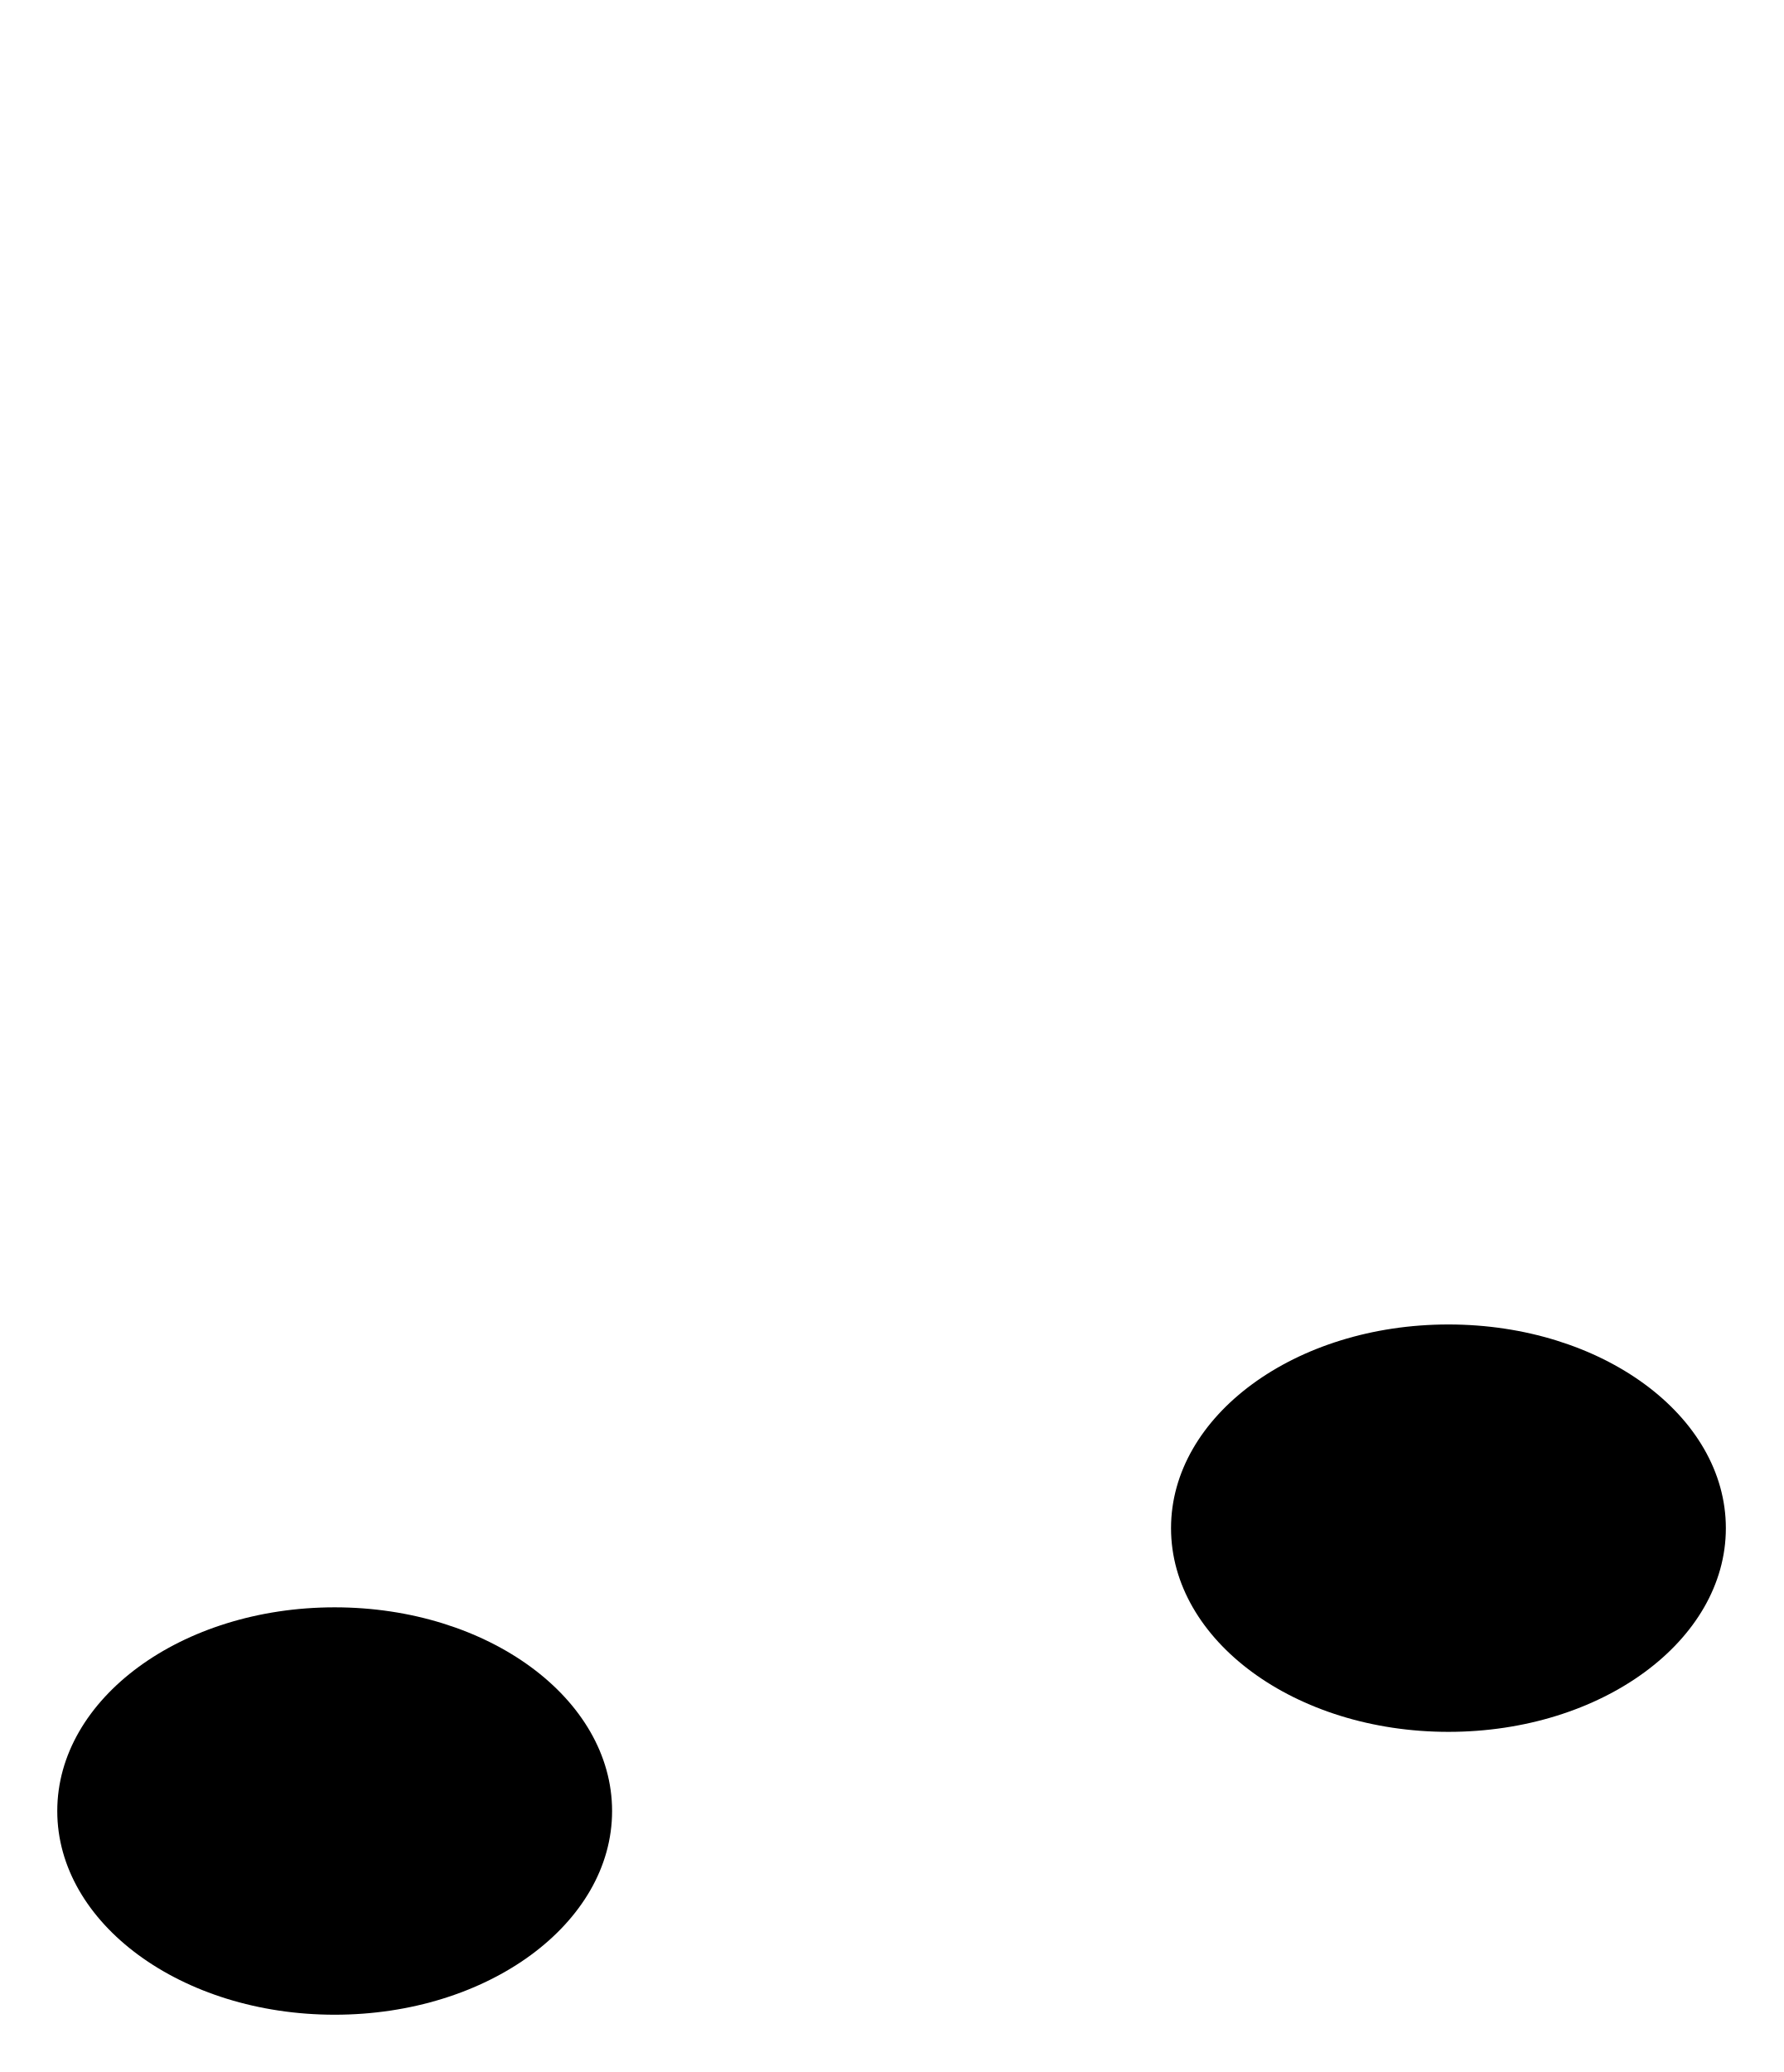
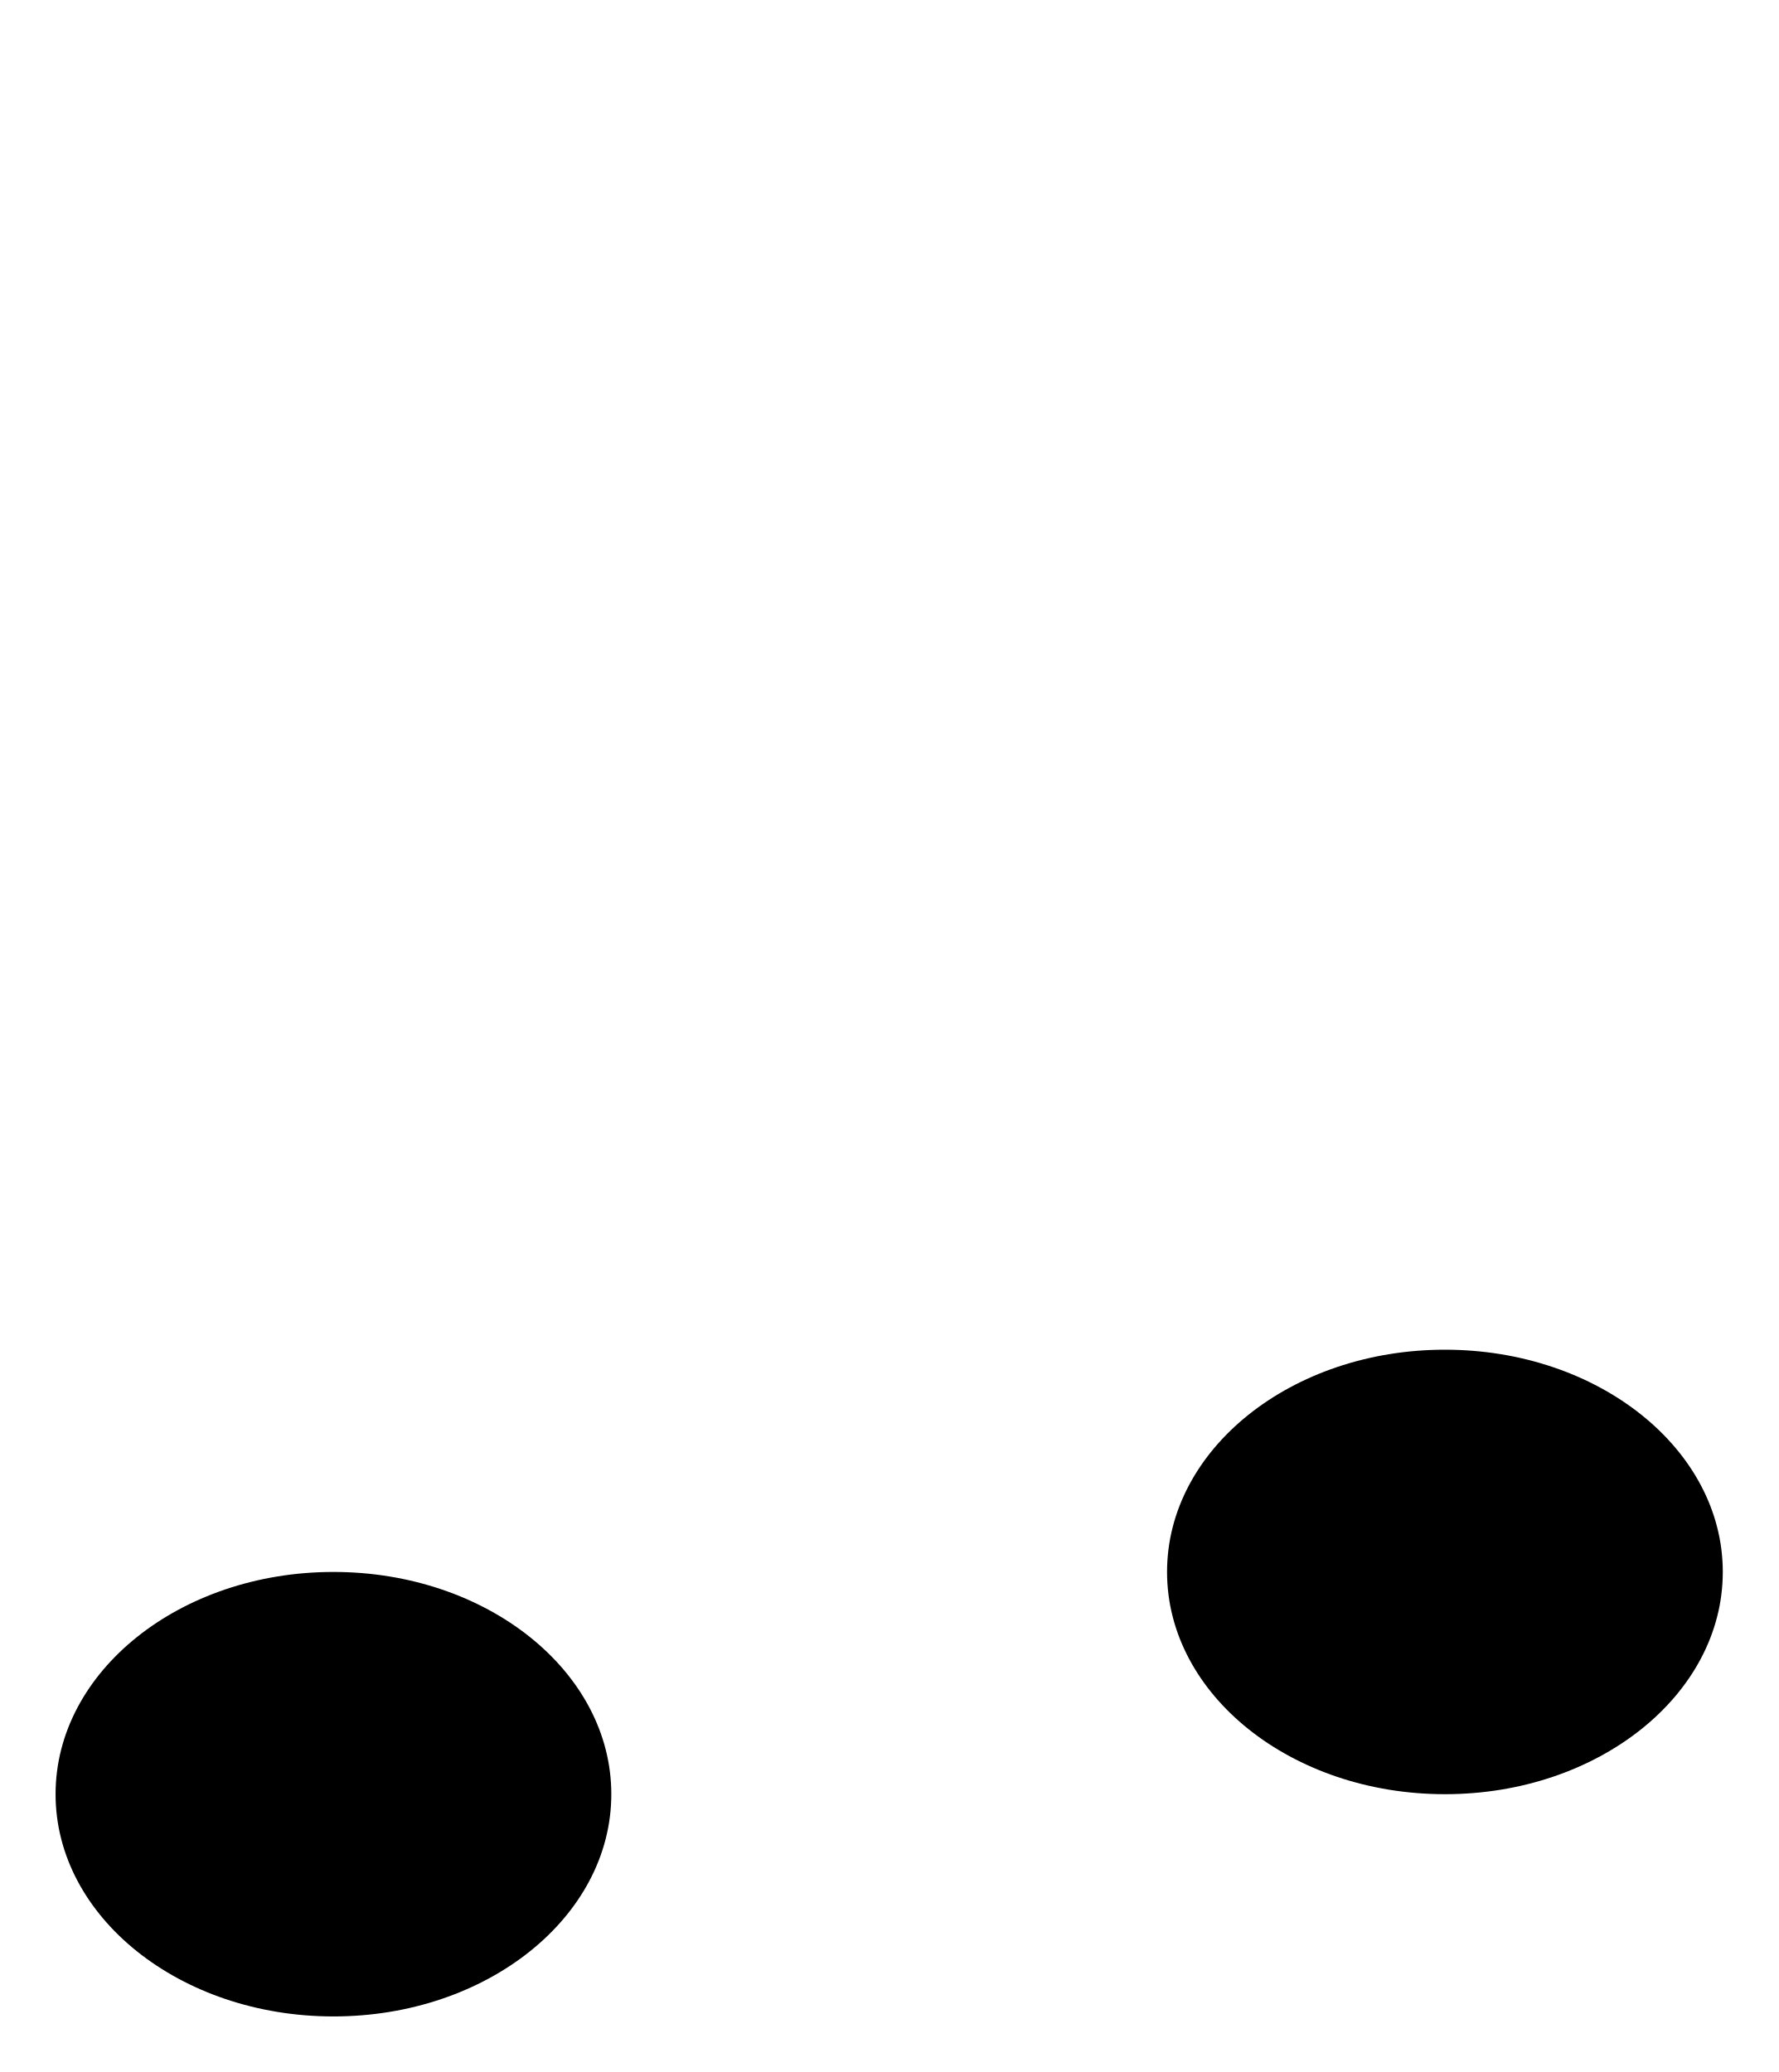
- <svg xmlns="http://www.w3.org/2000/svg" width="15.569" height="18.086" viewBox="0 0 15.569 18.086">
+ <svg xmlns="http://www.w3.org/2000/svg" width="16" height="18.646" viewBox="0 0 16 18.646">
  <g id="图层_2" data-name="图层 2">
    <g id="图层_1-2" data-name="图层 1">
-       <ellipse cx="2.922" cy="15.808" rx="2.422" ry="1.778" fill="inherit" stroke="inherit" stroke-miterlimit="10" />
-       <ellipse cx="12.646" cy="13.339" rx="2.422" ry="1.778" fill="inherit" stroke="inherit" stroke-miterlimit="10" />
-       <line x1="5.344" y1="16.53" x2="5.344" y2="3.588" fill="inherit" stroke="inherit" stroke-miterlimit="10" />
-       <line x1="15.069" y1="14.01" x2="15.069" fill="inherit" stroke="inherit" stroke-miterlimit="10" />
-       <line x1="5.211" y1="4.154" x2="14.881" y2="0.59" fill="inherit" stroke="inherit" stroke-miterlimit="10" />
+       <ellipse cx="3" cy="16.146" rx="2.5" ry="2" fill="inherit" stroke="inherit" stroke-miterlimit="10" />
+       <ellipse cx="13" cy="14.146" rx="2.5" ry="2" fill="inherit" stroke="inherit" stroke-miterlimit="10" />
+       <line x1="5.5" y1="16.646" x2="5.5" y2="3.646" fill="inherit" stroke="inherit" stroke-miterlimit="10" />
+       <line x1="15.5" y1="14.646" x2="15.5" y2="0.646" fill="inherit" stroke="inherit" stroke-miterlimit="10" />
+       <line x1="5.659" y1="4.033" x2="15.329" y2="0.469" fill="inherit" stroke="inherit" stroke-miterlimit="10" />
    </g>
  </g>
</svg>
